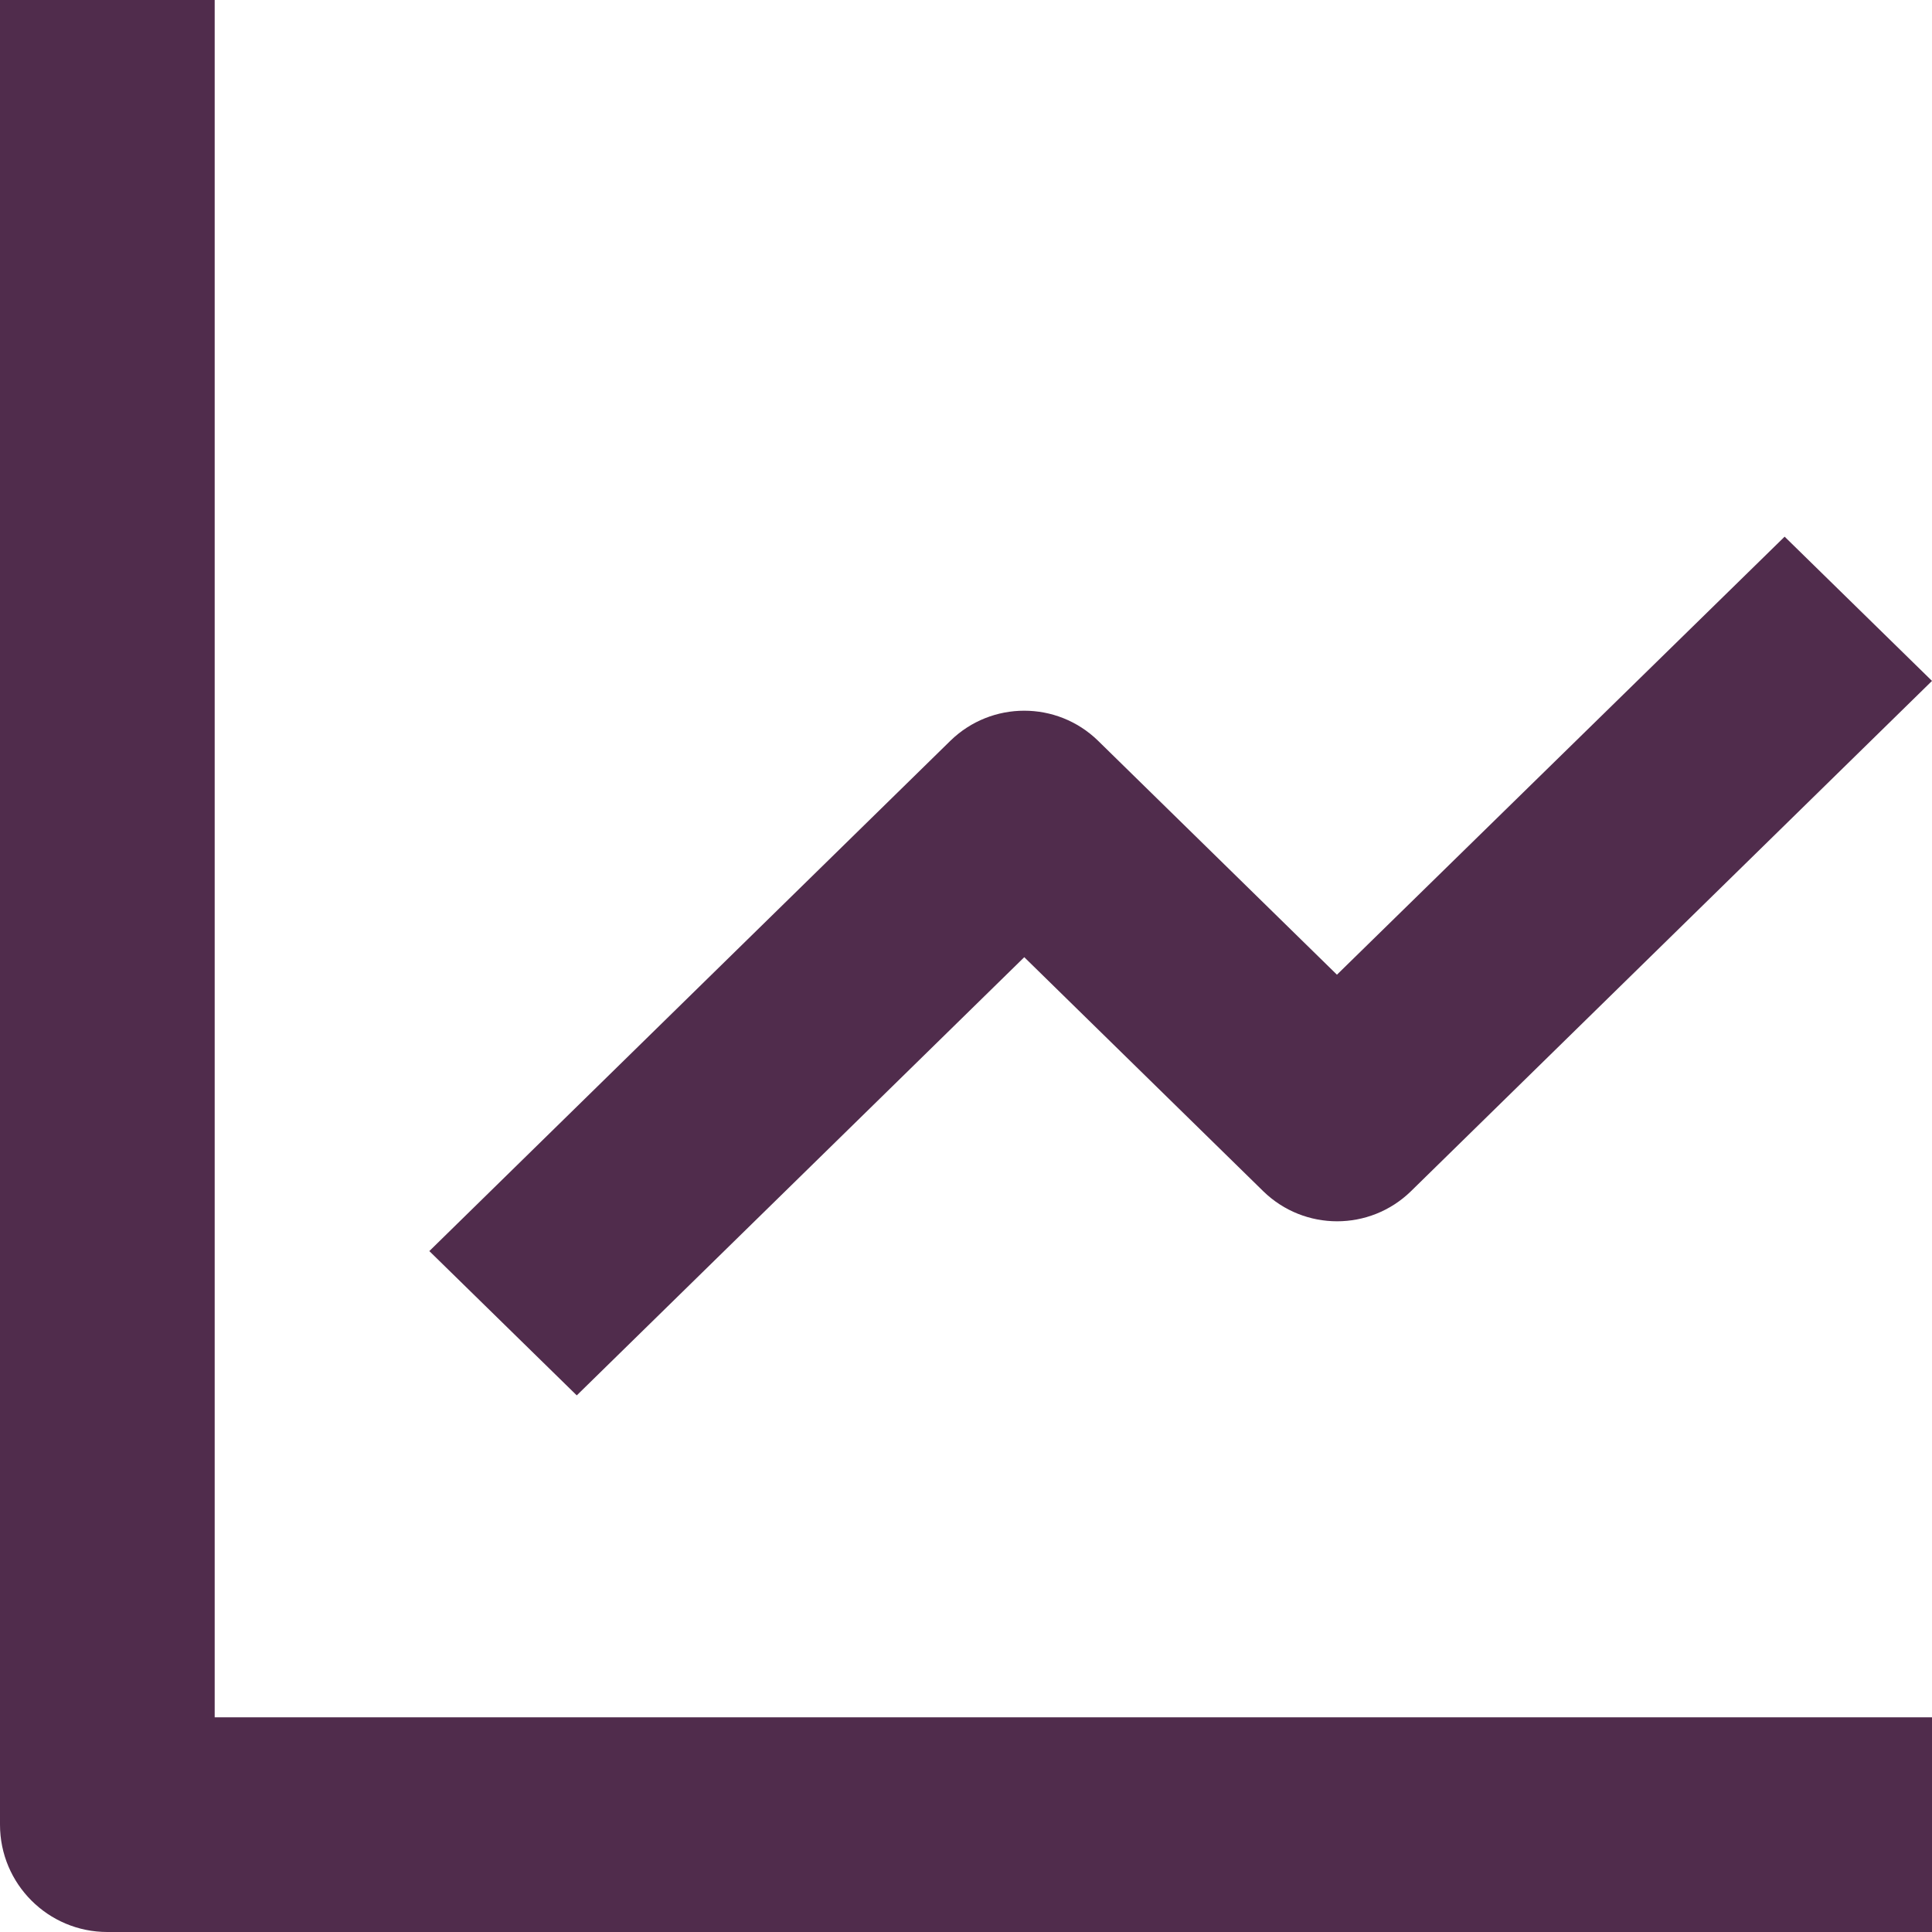
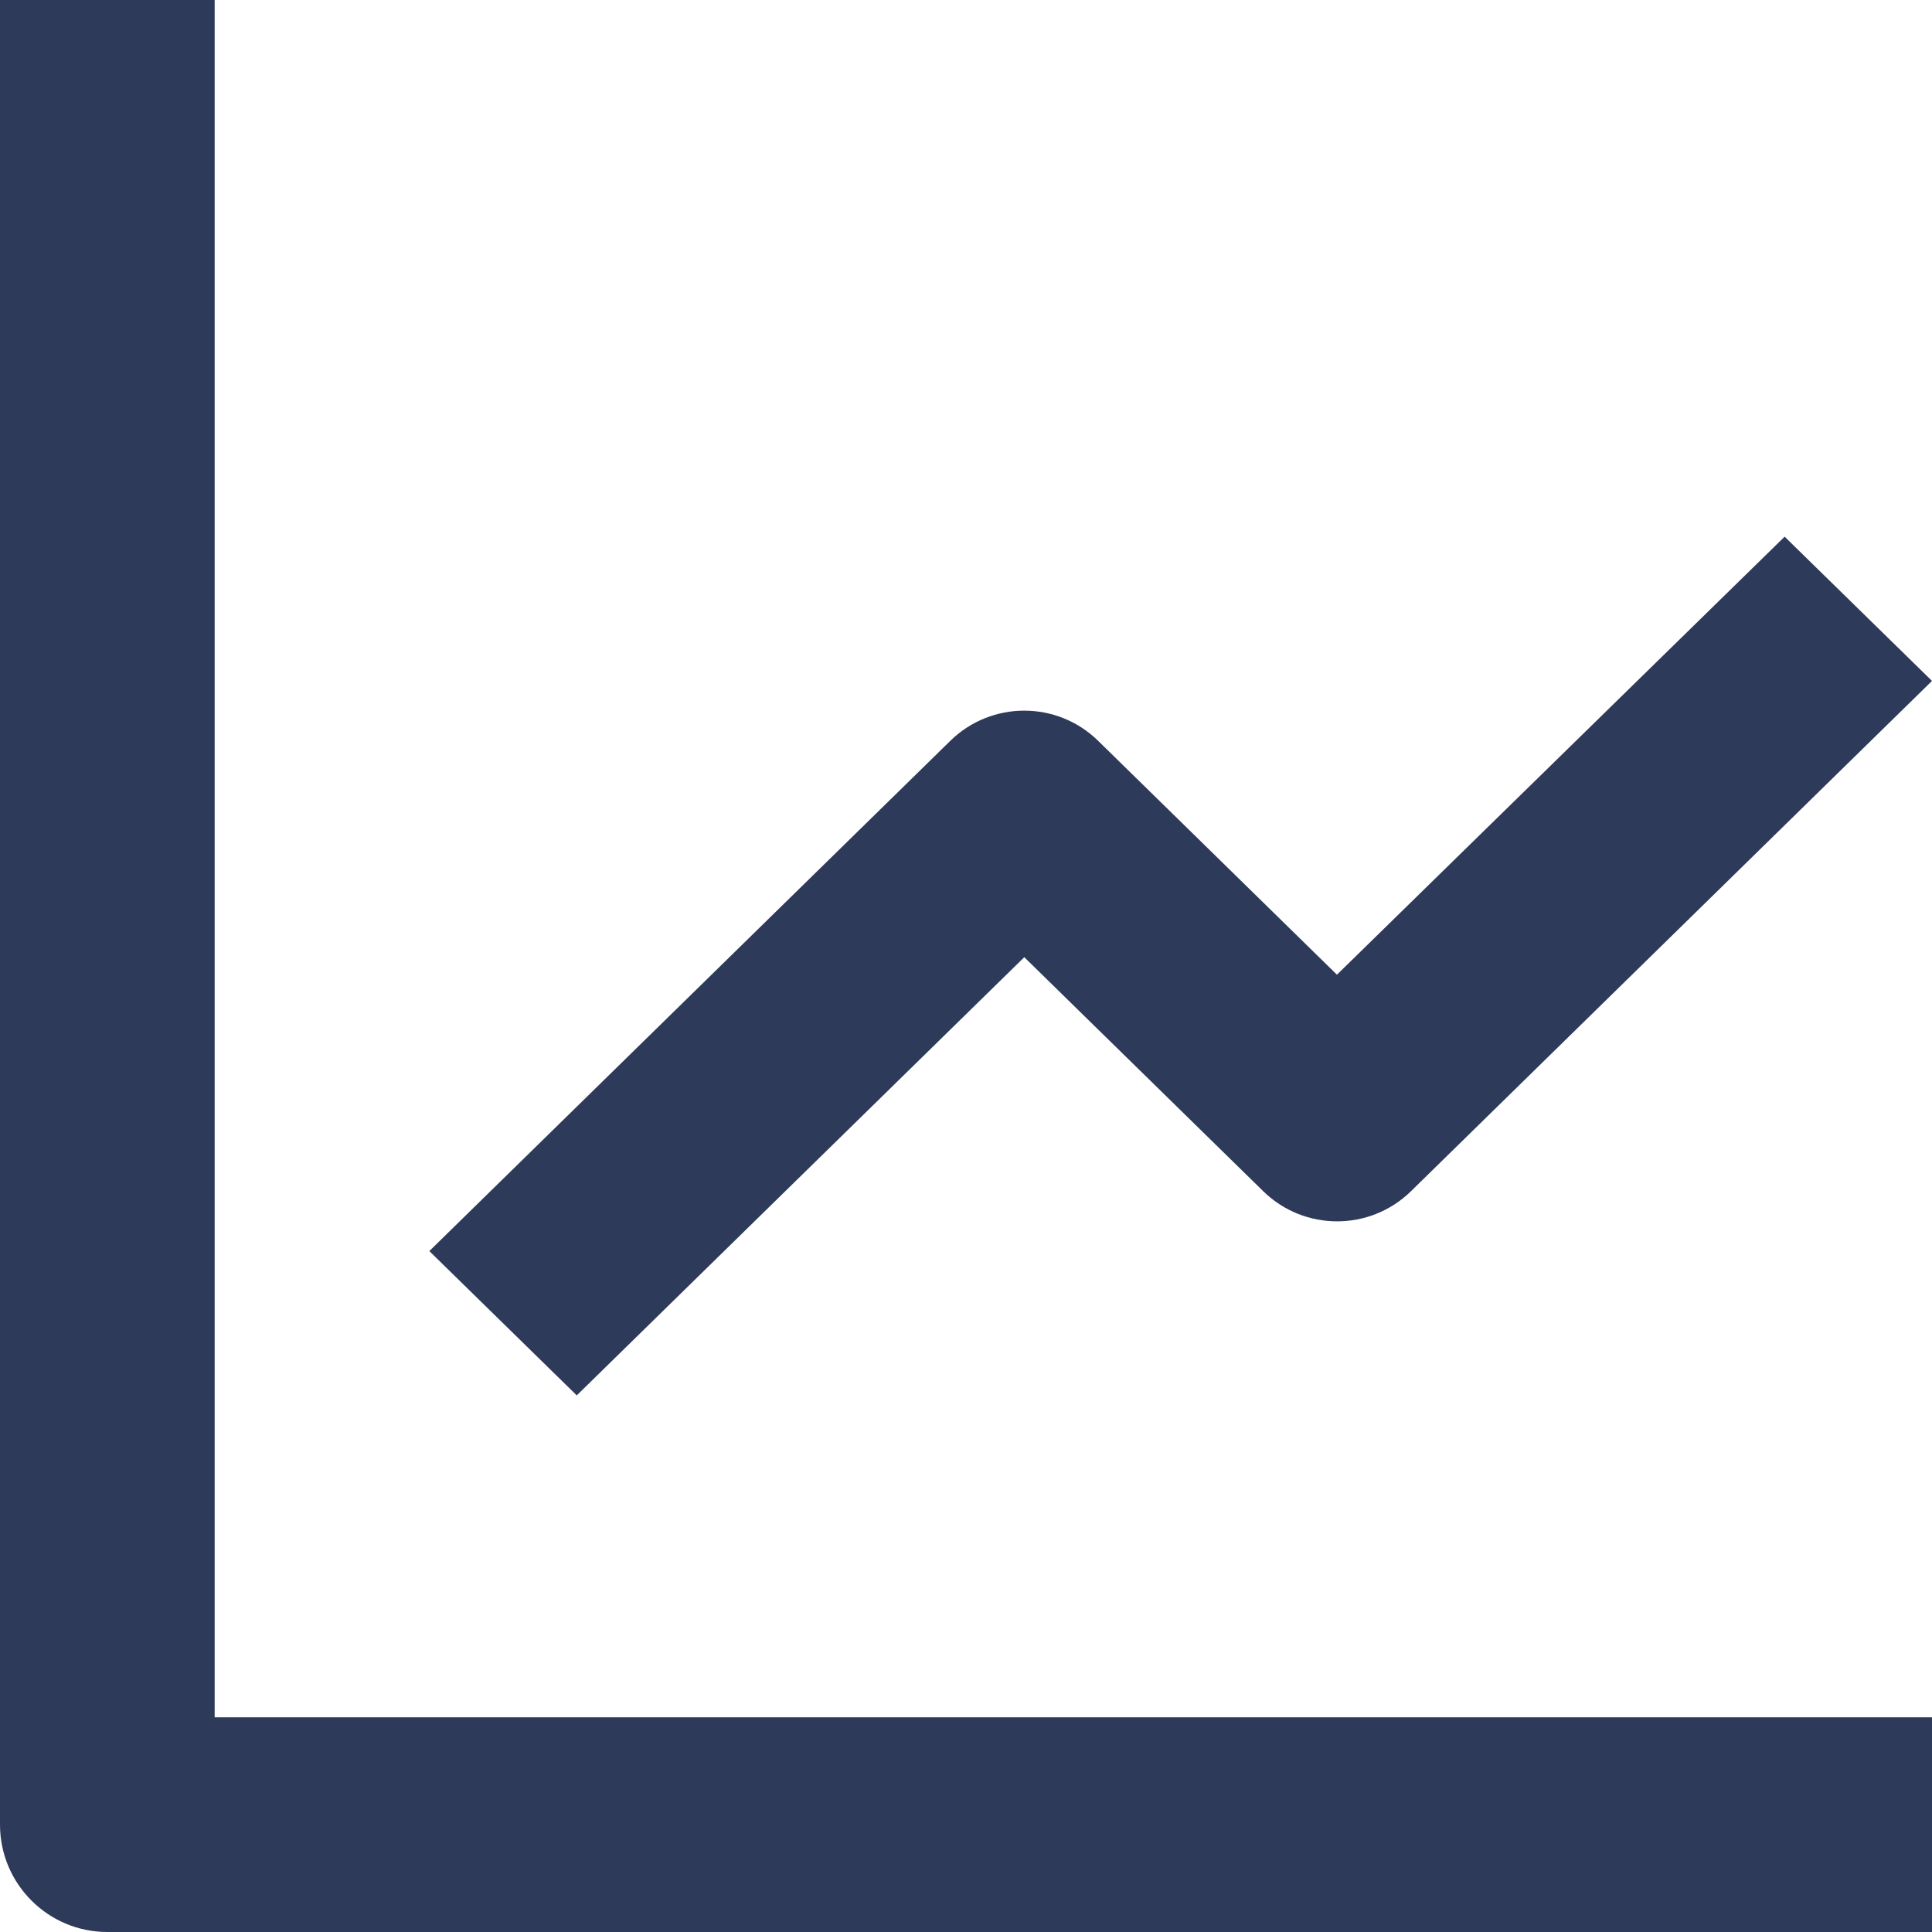
- <svg xmlns="http://www.w3.org/2000/svg" width="50" height="50" viewBox="0 0 50 50" fill="none">
-   <path d="M50 50H2.778C1.244 50 0 48.756 0 47.222V0H5.556V44.444H50V50ZM14.925 36.111L11.111 32.378L24.6 19.167C25.662 18.135 27.352 18.135 28.414 19.167L34.6 25.225L46.186 13.889L50 17.622L36.511 30.833C35.449 31.865 33.759 31.865 32.697 30.833L26.508 24.772L14.928 36.111H14.925Z" fill="#502C4C" />
+ <svg xmlns="http://www.w3.org/2000/svg" width="18" height="18" viewBox="0 0 18 18" fill="none">
+   <path d="M18 18H1C0.448 18 0 17.552 0 17V0H2V16H18V18ZM5.373 13L4 11.656L8.856 6.9C9.238 6.528 9.847 6.528 10.229 6.9L12.456 9.081L16.627 5L18 6.344L13.144 11.1C12.762 11.472 12.153 11.472 11.771 11.1L9.543 8.918L5.374 13H5.373Z" fill="#2E3A59" />
</svg>
